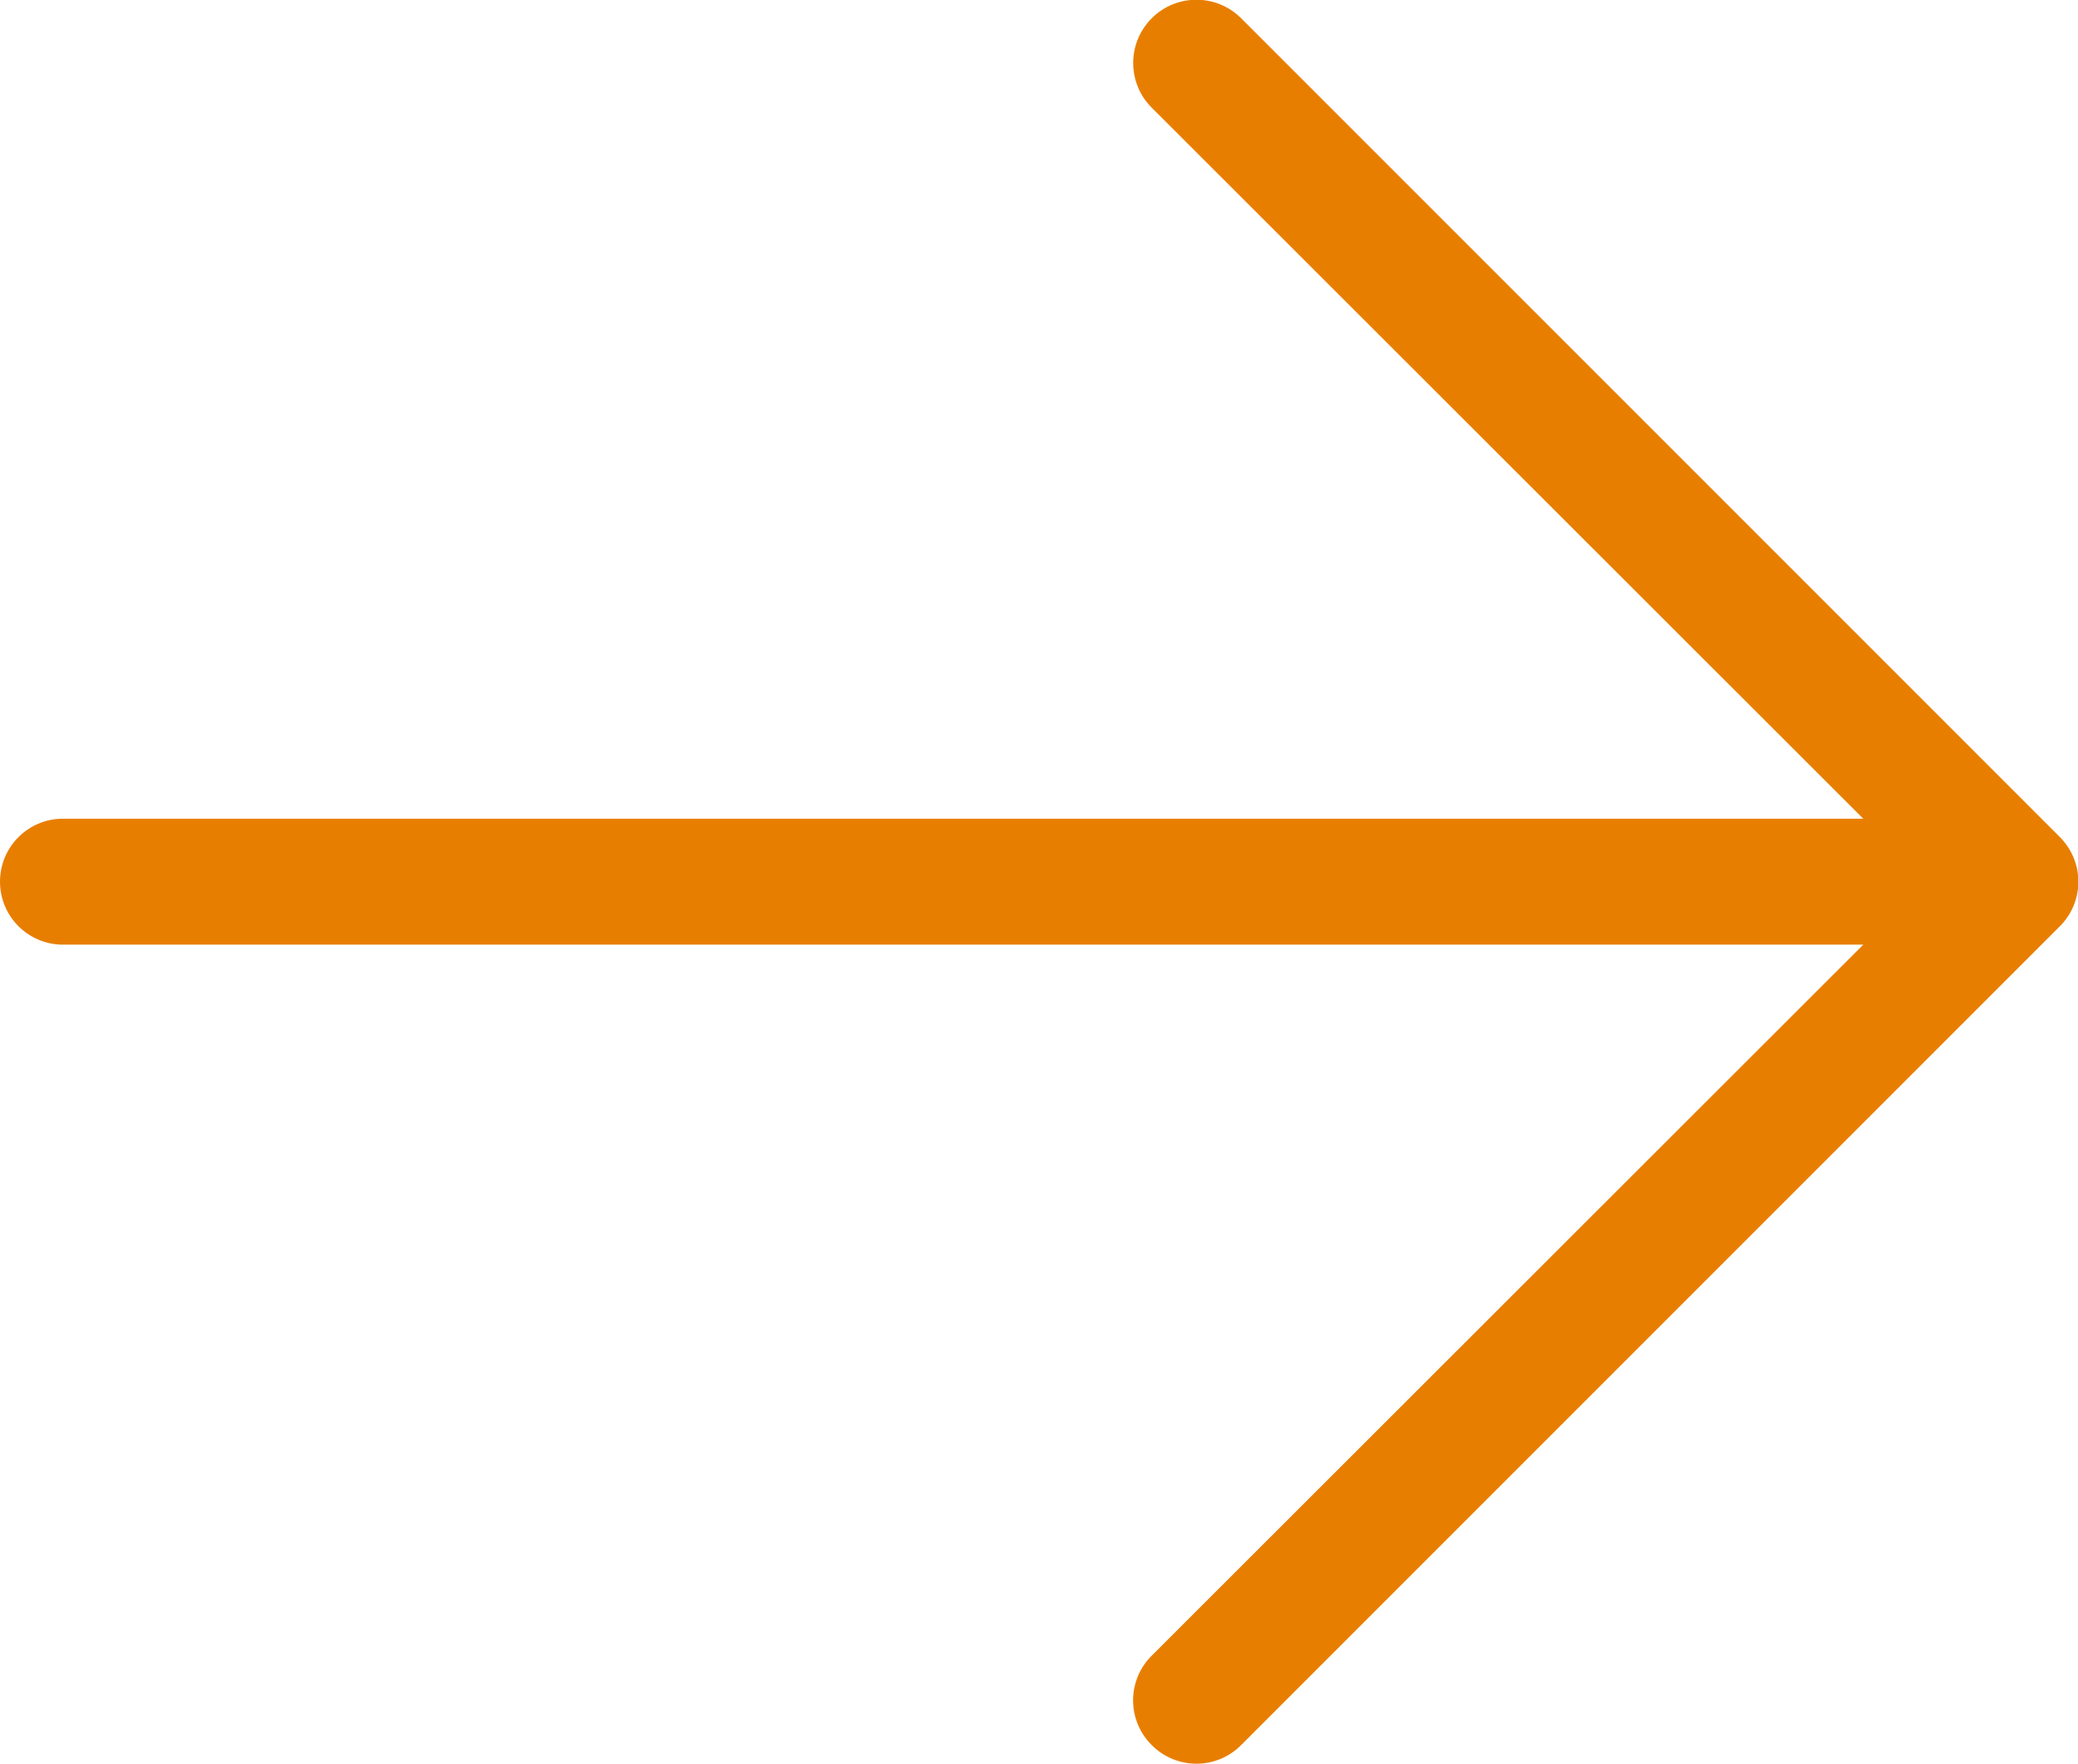
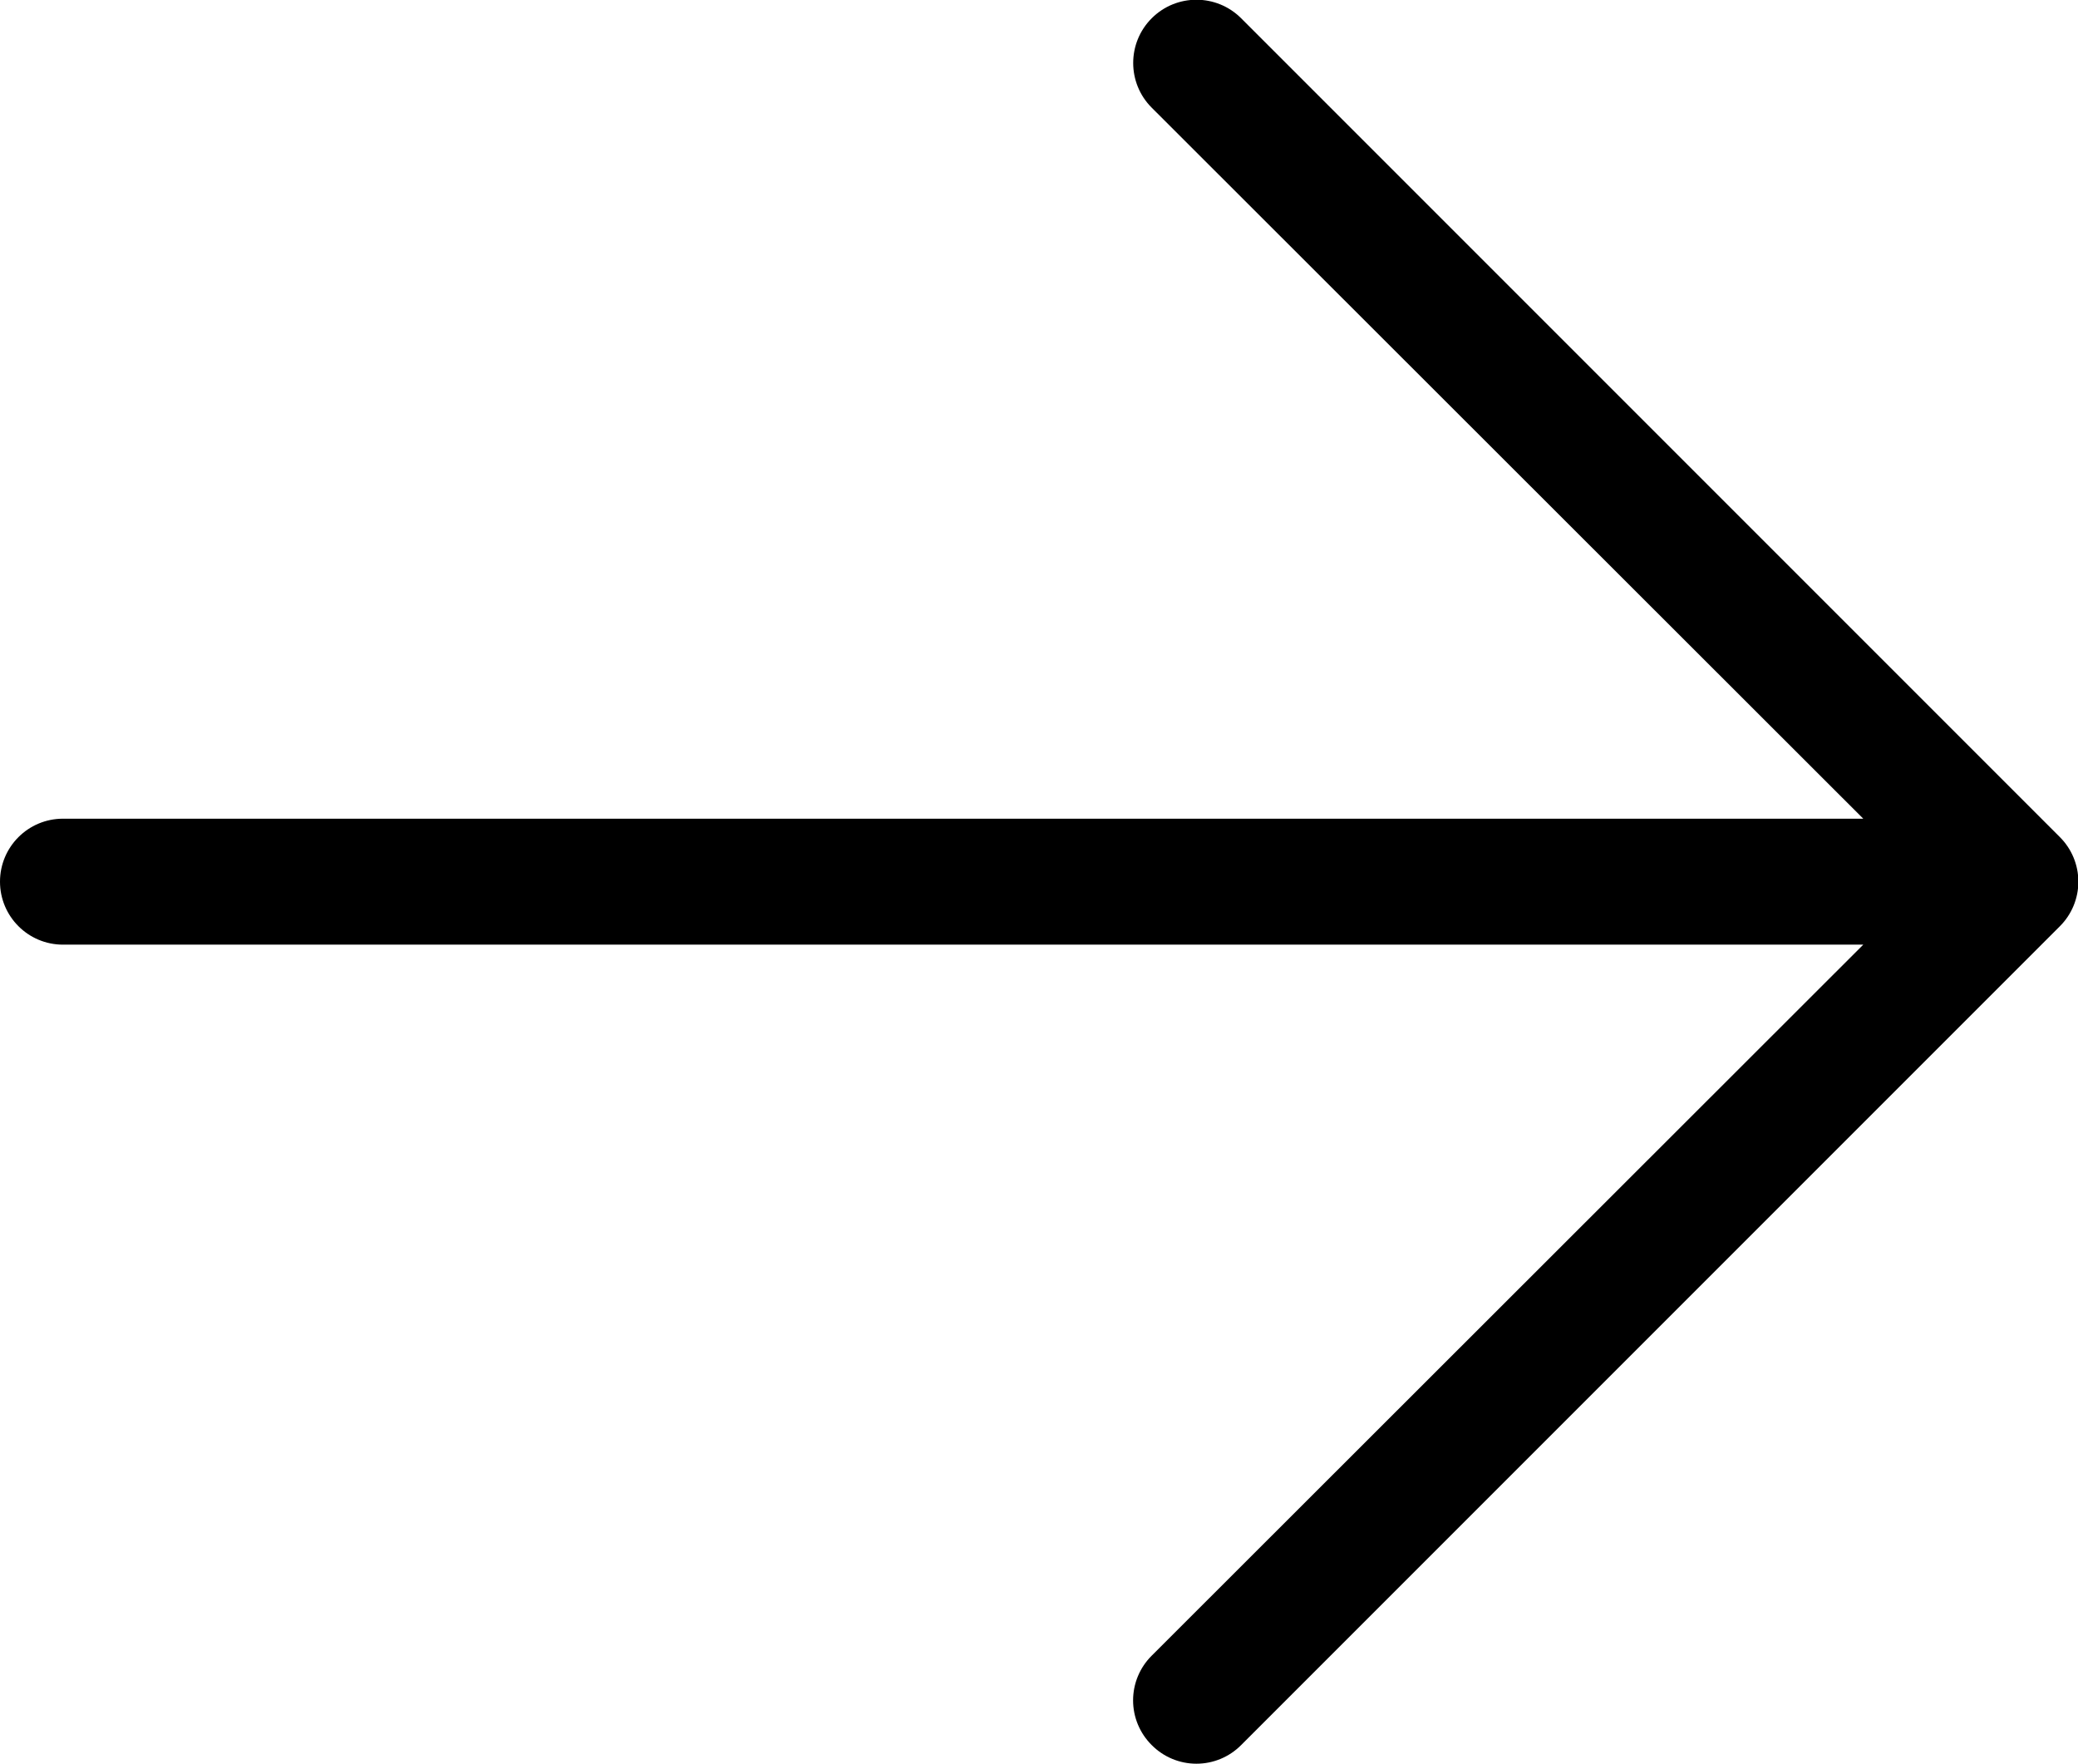
<svg xmlns="http://www.w3.org/2000/svg" viewBox="0 0 33 28">
-   <defs>
-     <style>
-             .cls-1 {
-                 fill: #e87e00;
-             }
-         </style>
-   </defs>
  <g id="Слой_2" data-name="Слой 2">
    <g id="icons">
      <path class="cls-1" d="M18.29,26.29a1,1,0,0,0,0,1.42,1,1,0,0,0,1.42,0l13-13a1,1,0,0,0,0-1.42l-13-13a1,1,0,0,0-1.42,1.42L29.59,13H1a1,1,0,0,0,0,2H29.59Z" />
    </g>
  </g>
</svg>
